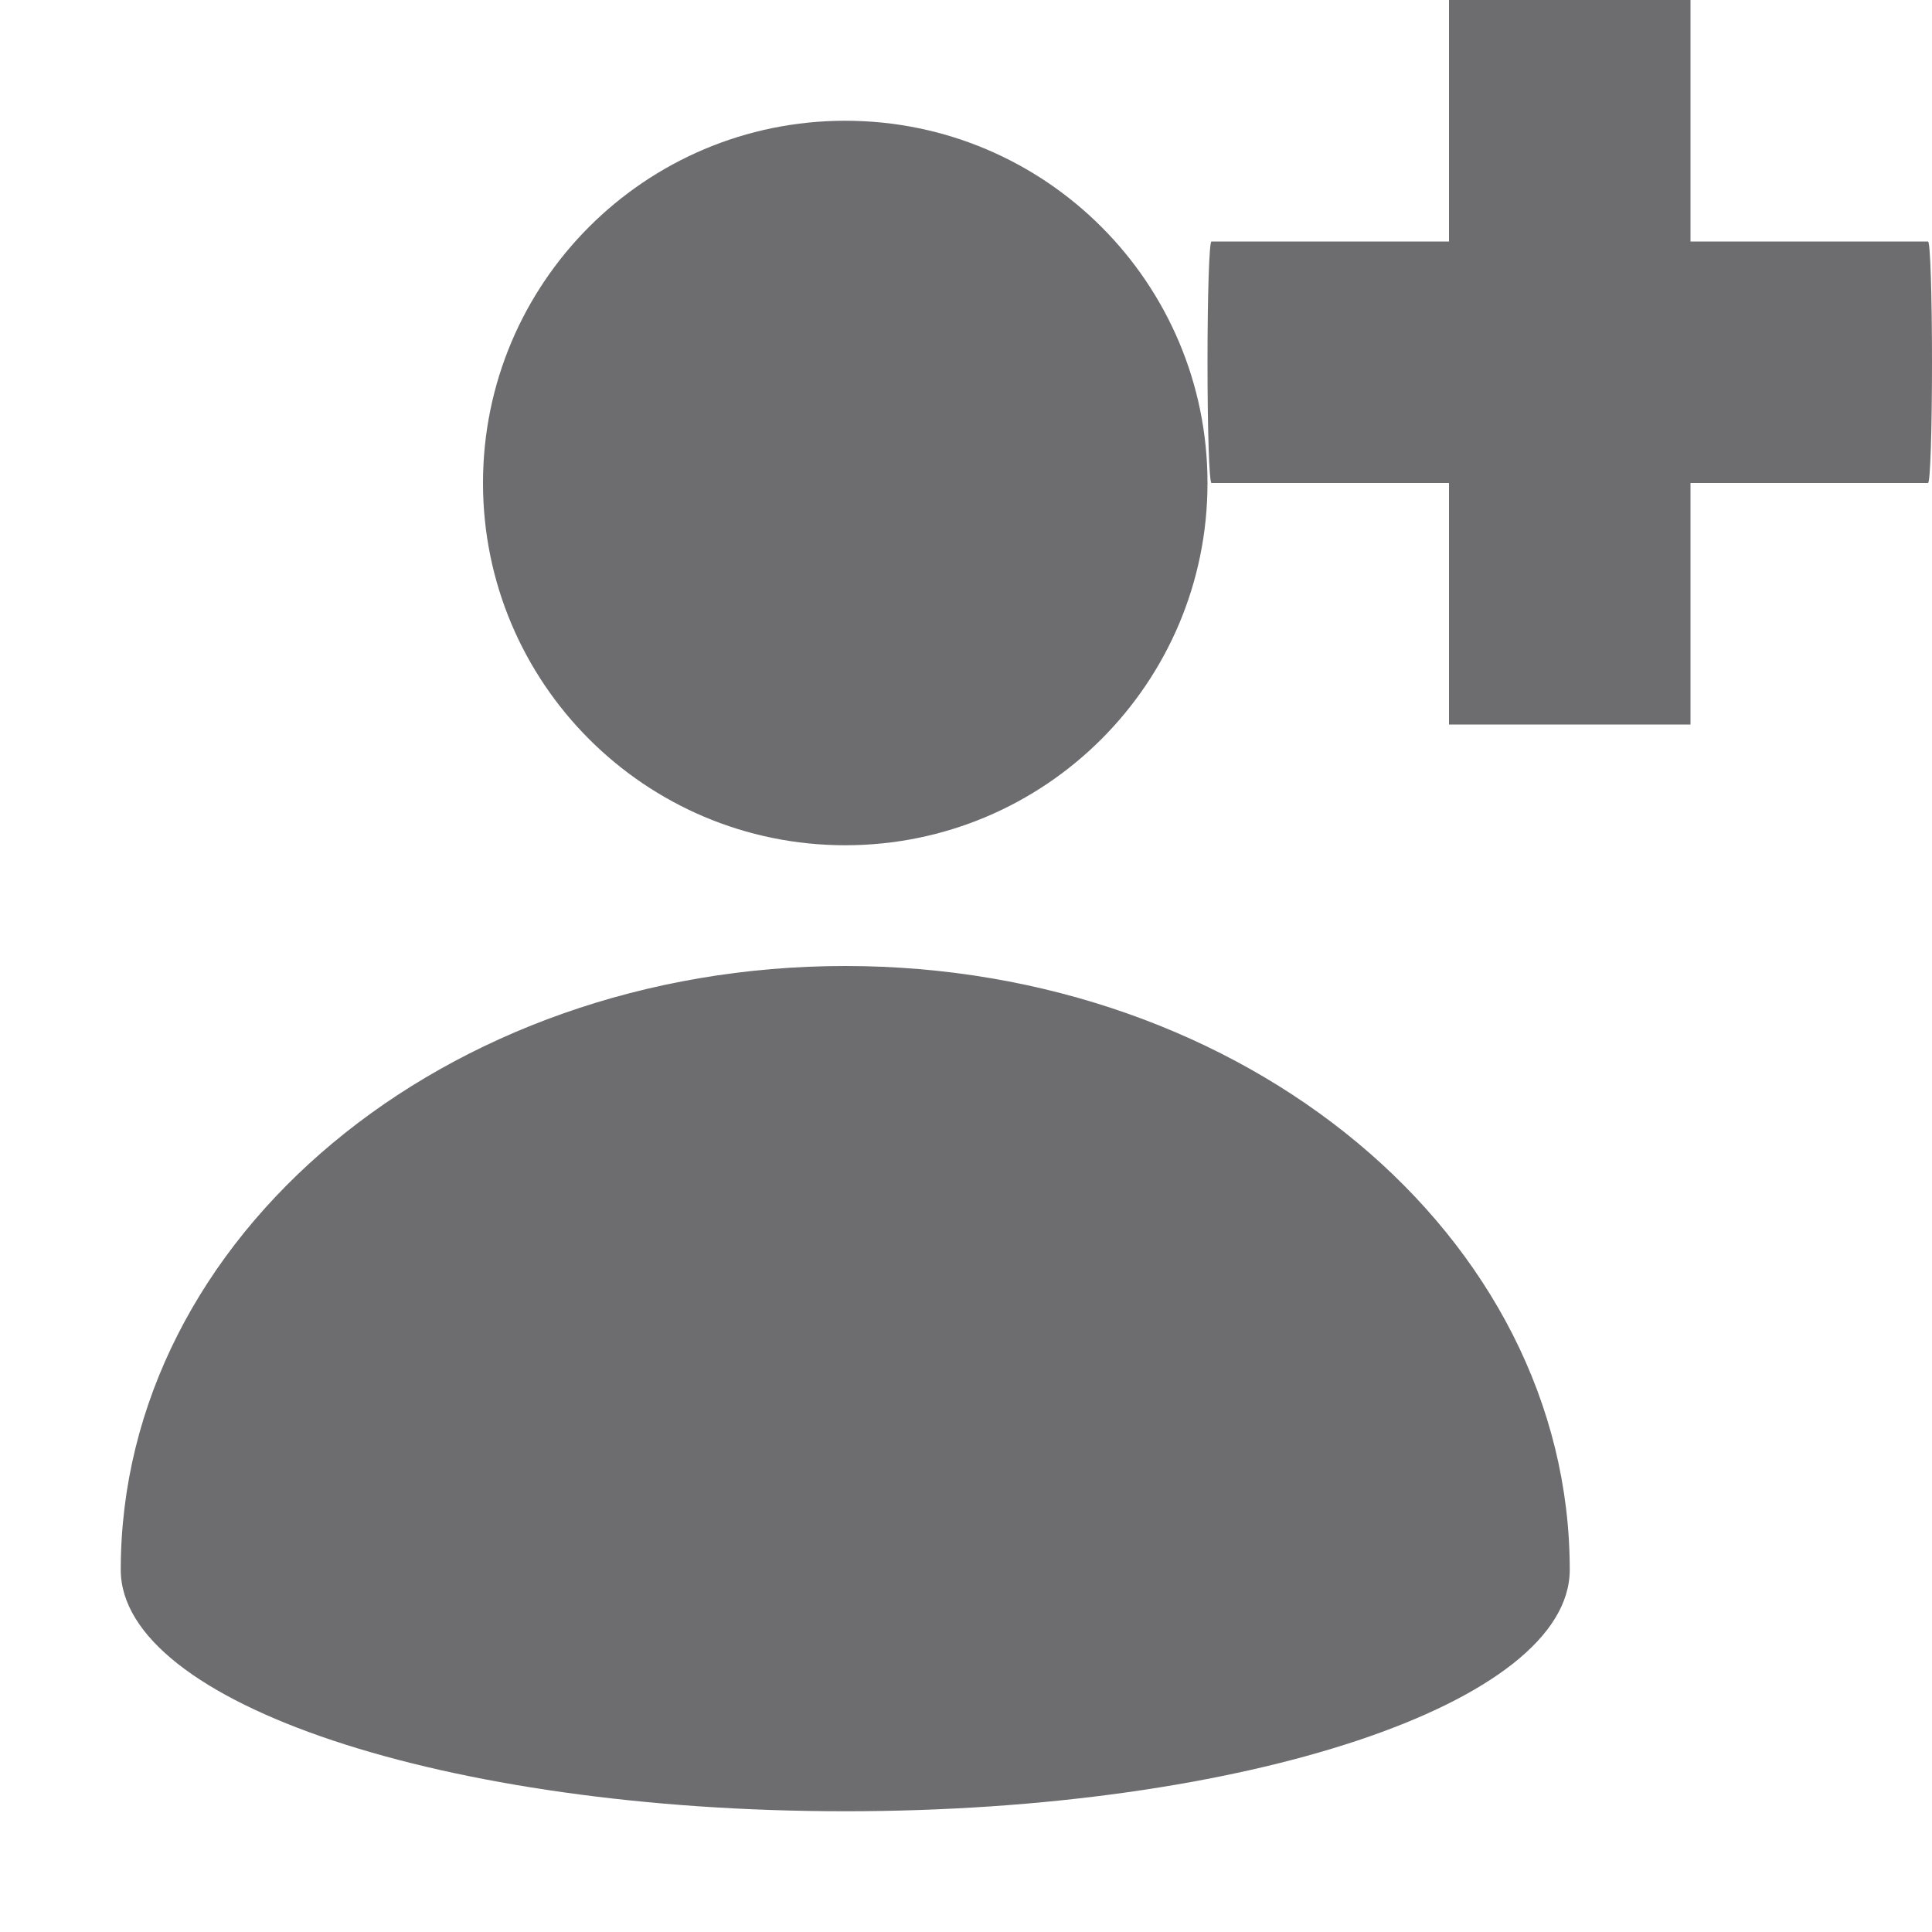
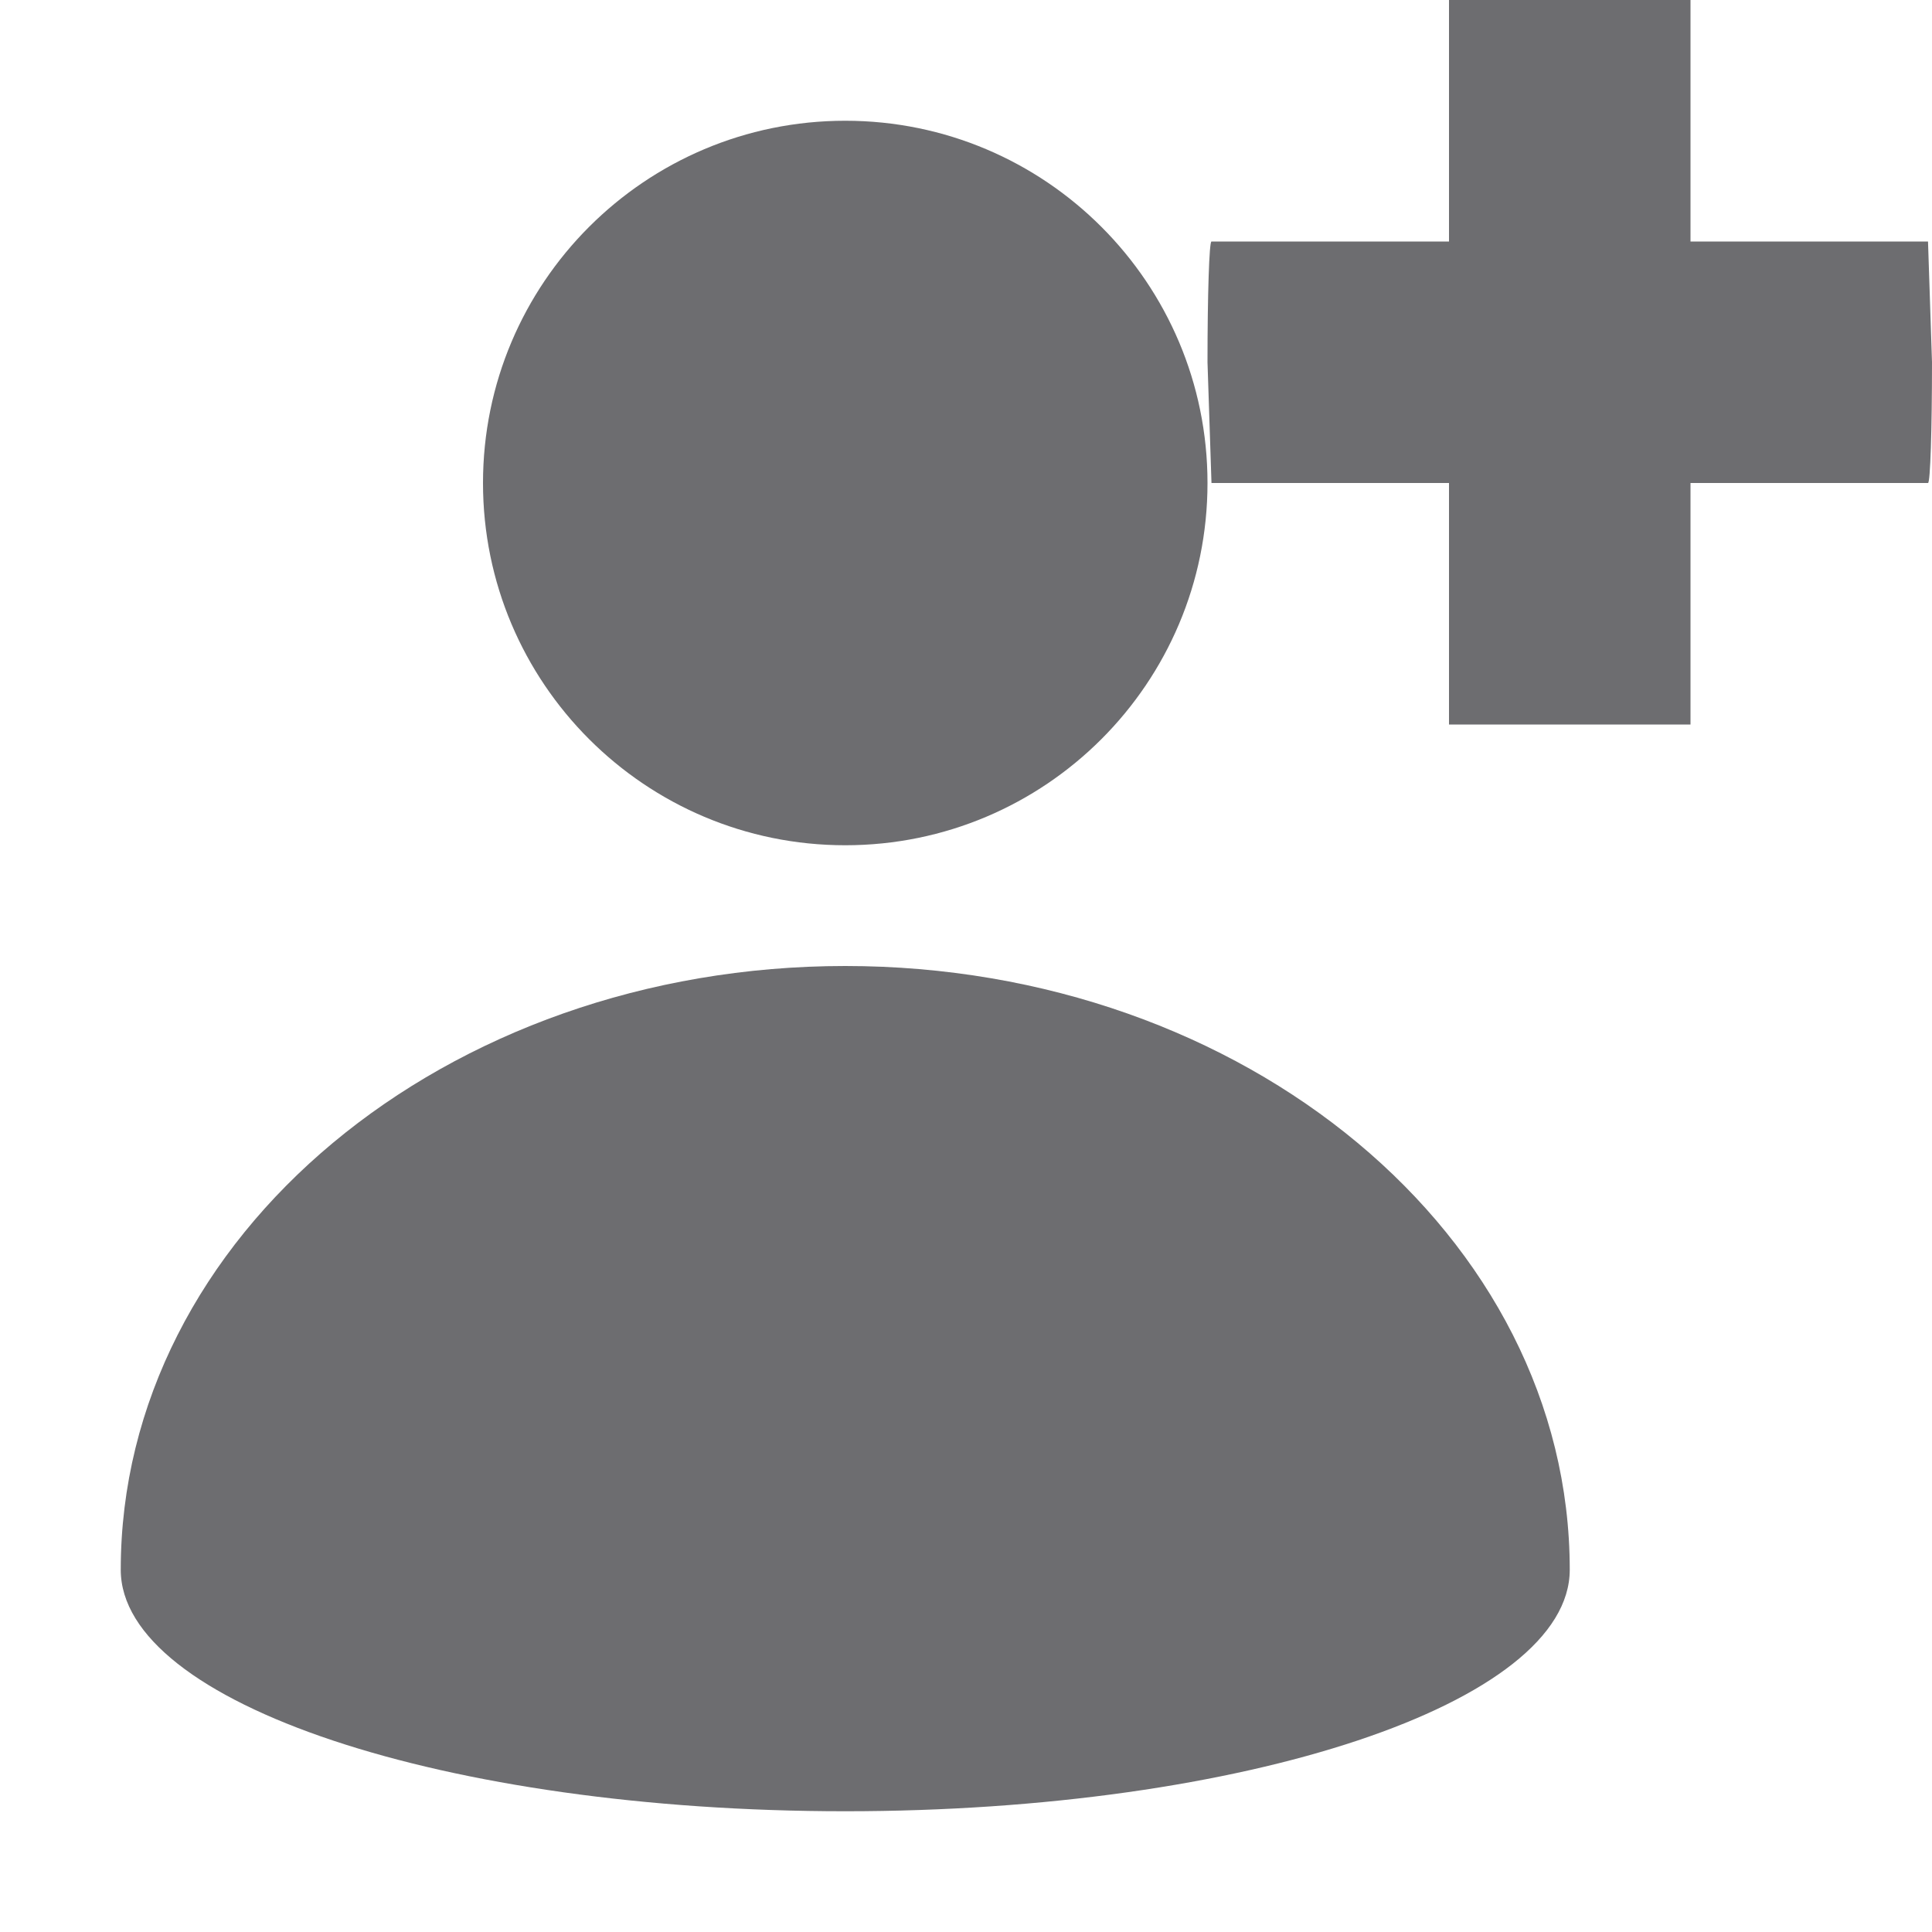
- <svg xmlns="http://www.w3.org/2000/svg" width="16" height="16" viewBox="0 0 16 16">
-   <path style="fill:#6d6d70" d="M 12 0 L 12 2 L 10.033 2 C 10.014 2 10 2.446 10 3 C 10 3.554 10.014 4 10.033 4 L 12 4 L 12 6 L 14 6 L 14 4 L 15.967 4 C 15.986 4 16 3.554 16 3 C 16 2.446 15.986 2 15.967 2 L 14 2 L 14 0 L 12 0 z M 7 1 A 3 3 0 0 0 4 4 A 3 3 0 0 0 7 7 A 3 3 0 0 0 10 4 A 3 3 0 0 0 7 1 z M 7 8 A 6 5 0 0 0 1 13 A 6 2 0 0 0 7 15 A 6 2 0 0 0 13 13 A 6 5 0 0 0 7 8 z " />
+ <svg xmlns="http://www.w3.org/2000/svg" width="16" height="16">
+   <path d="M12 0v2h-1.967C10.014 2 10 2.446 10 3l.033 1H12v2h2V4h1.967c.019 0 .033-.446.033-1l-.033-1H14V0h-2zM7 1a3 3 0 1 0 0 6 3 3 0 1 0 0-6zm0 7a6 5 0 0 0-6 5 6 2 0 0 0 6 2 6 2 0 0 0 6-2 6 5 0 0 0-6-5z" fill="#6d6d70" />
</svg>
